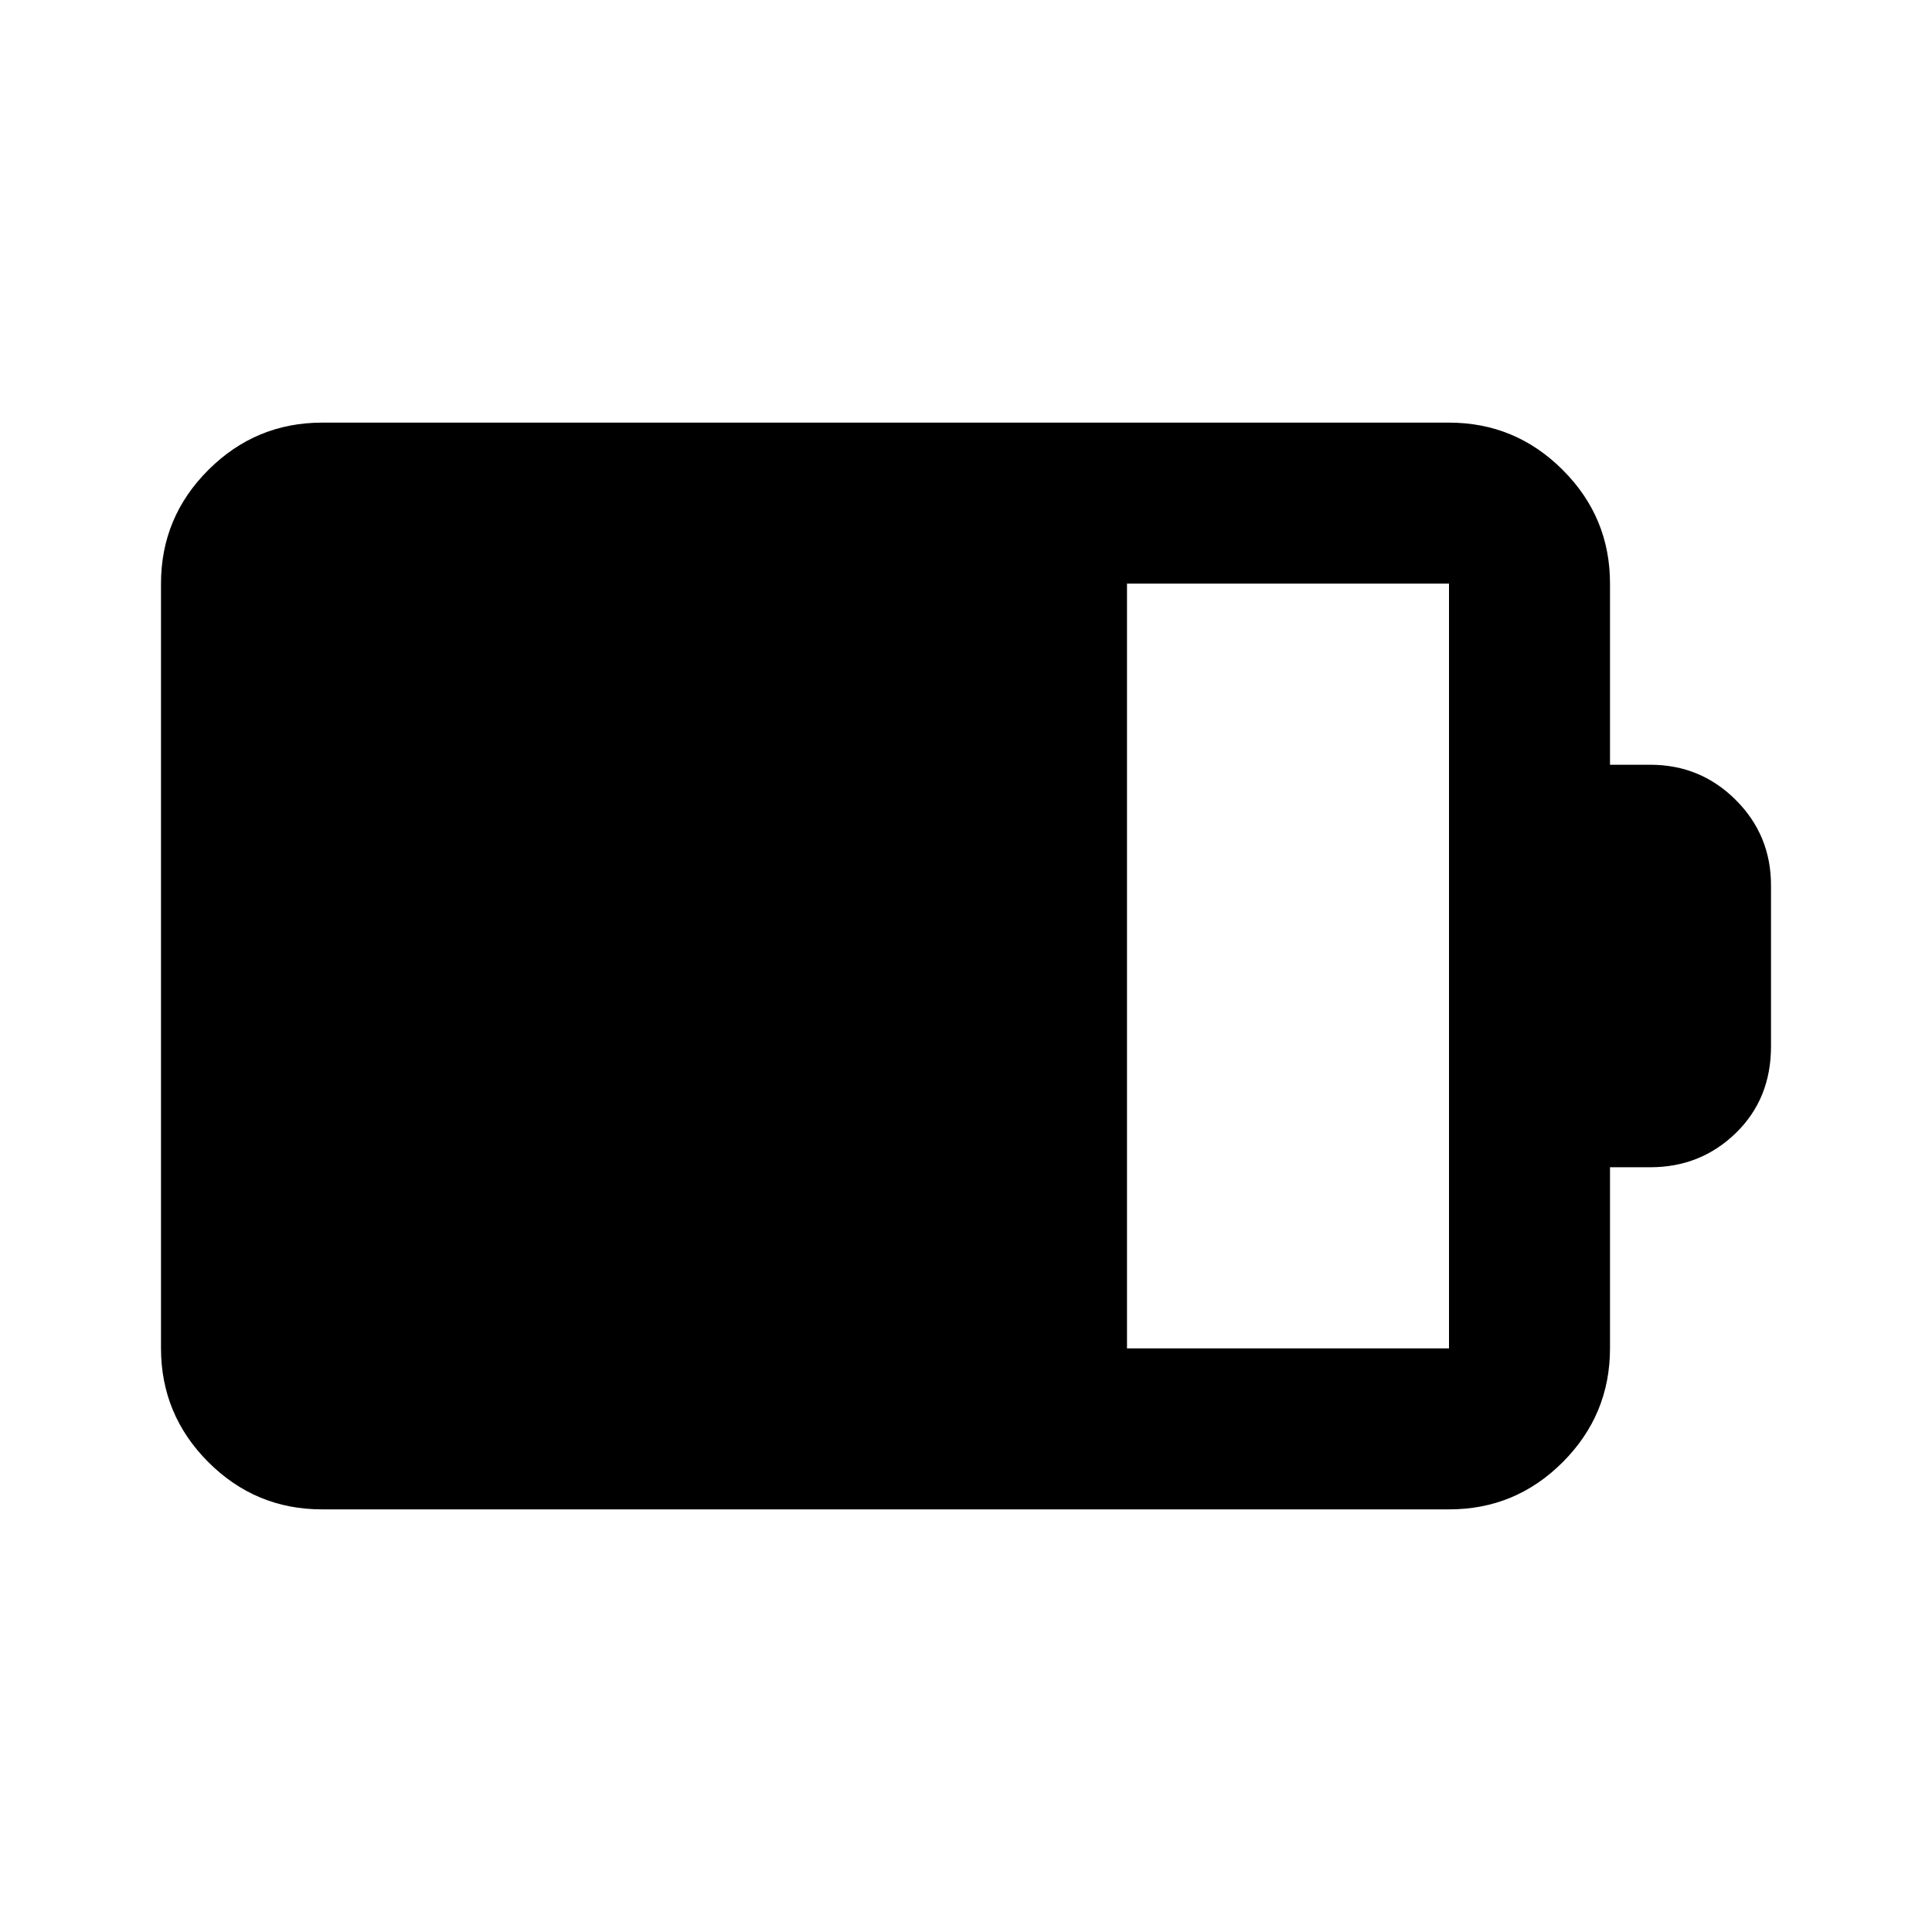
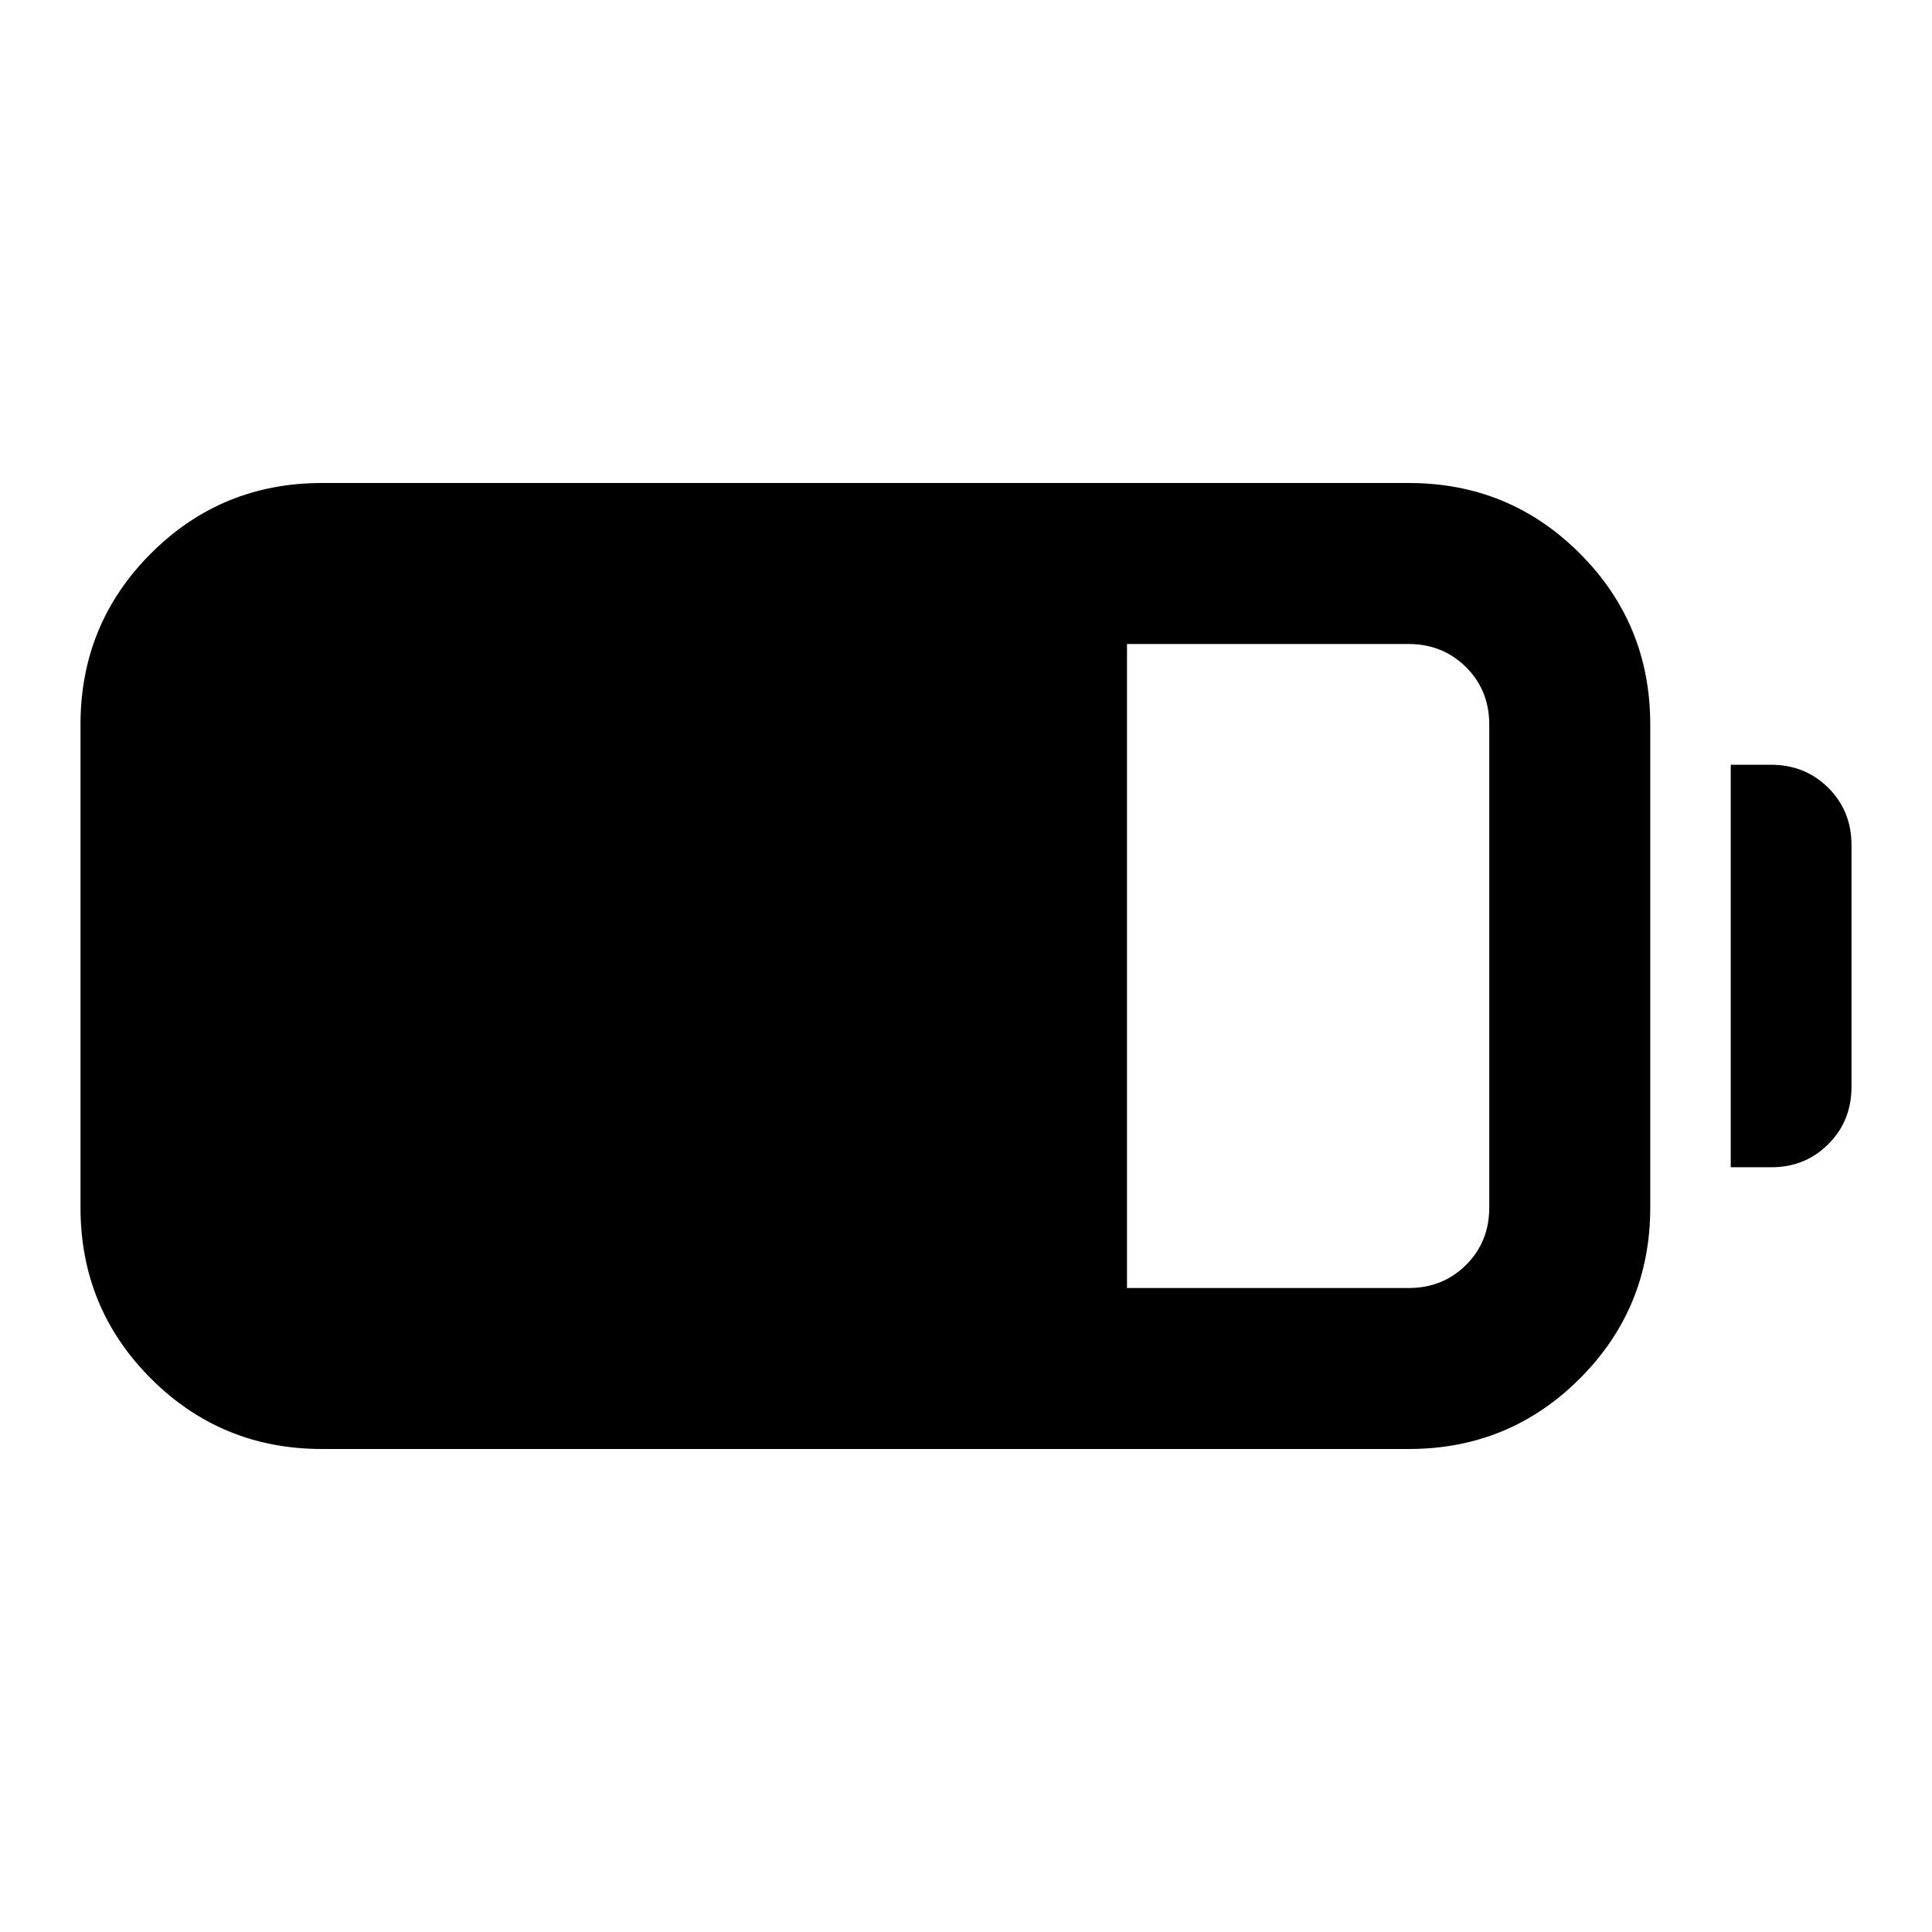
<svg xmlns="http://www.w3.org/2000/svg" viewBox="0 0 24 24" width="24" height="24">
-   <path fill="currentColor" d="M14 16.75h4v-9.5h-4zm-10 2q-.825 0-1.412-.587T2 16.75v-9.5q0-.825.588-1.412T4 5.25h14q.825 0 1.413.588T20 7.25V9.5h.5q.625 0 1.063.438T22 11v2q0 .65-.437 1.075T20.5 14.5H20v2.25q0 .825-.587 1.413T18 18.75z" />
+   <path fill="currentColor" d="M4 18q-1.25 0-2.125-.875T1 15V9q0-1.25.875-2.125T4 6h13.5q1.25 0 2.125.875T20.5 9v6q0 1.25-.875 2.125T17.5 18zm10-2h3.5q.425 0 .713-.288T18.5 15V9q0-.425-.288-.712T17.5 8H14zm7.5-1.5v-5h.5q.425 0 .713.288T23 10.5v3q0 .425-.288.713T22 14.5z" />
</svg>
